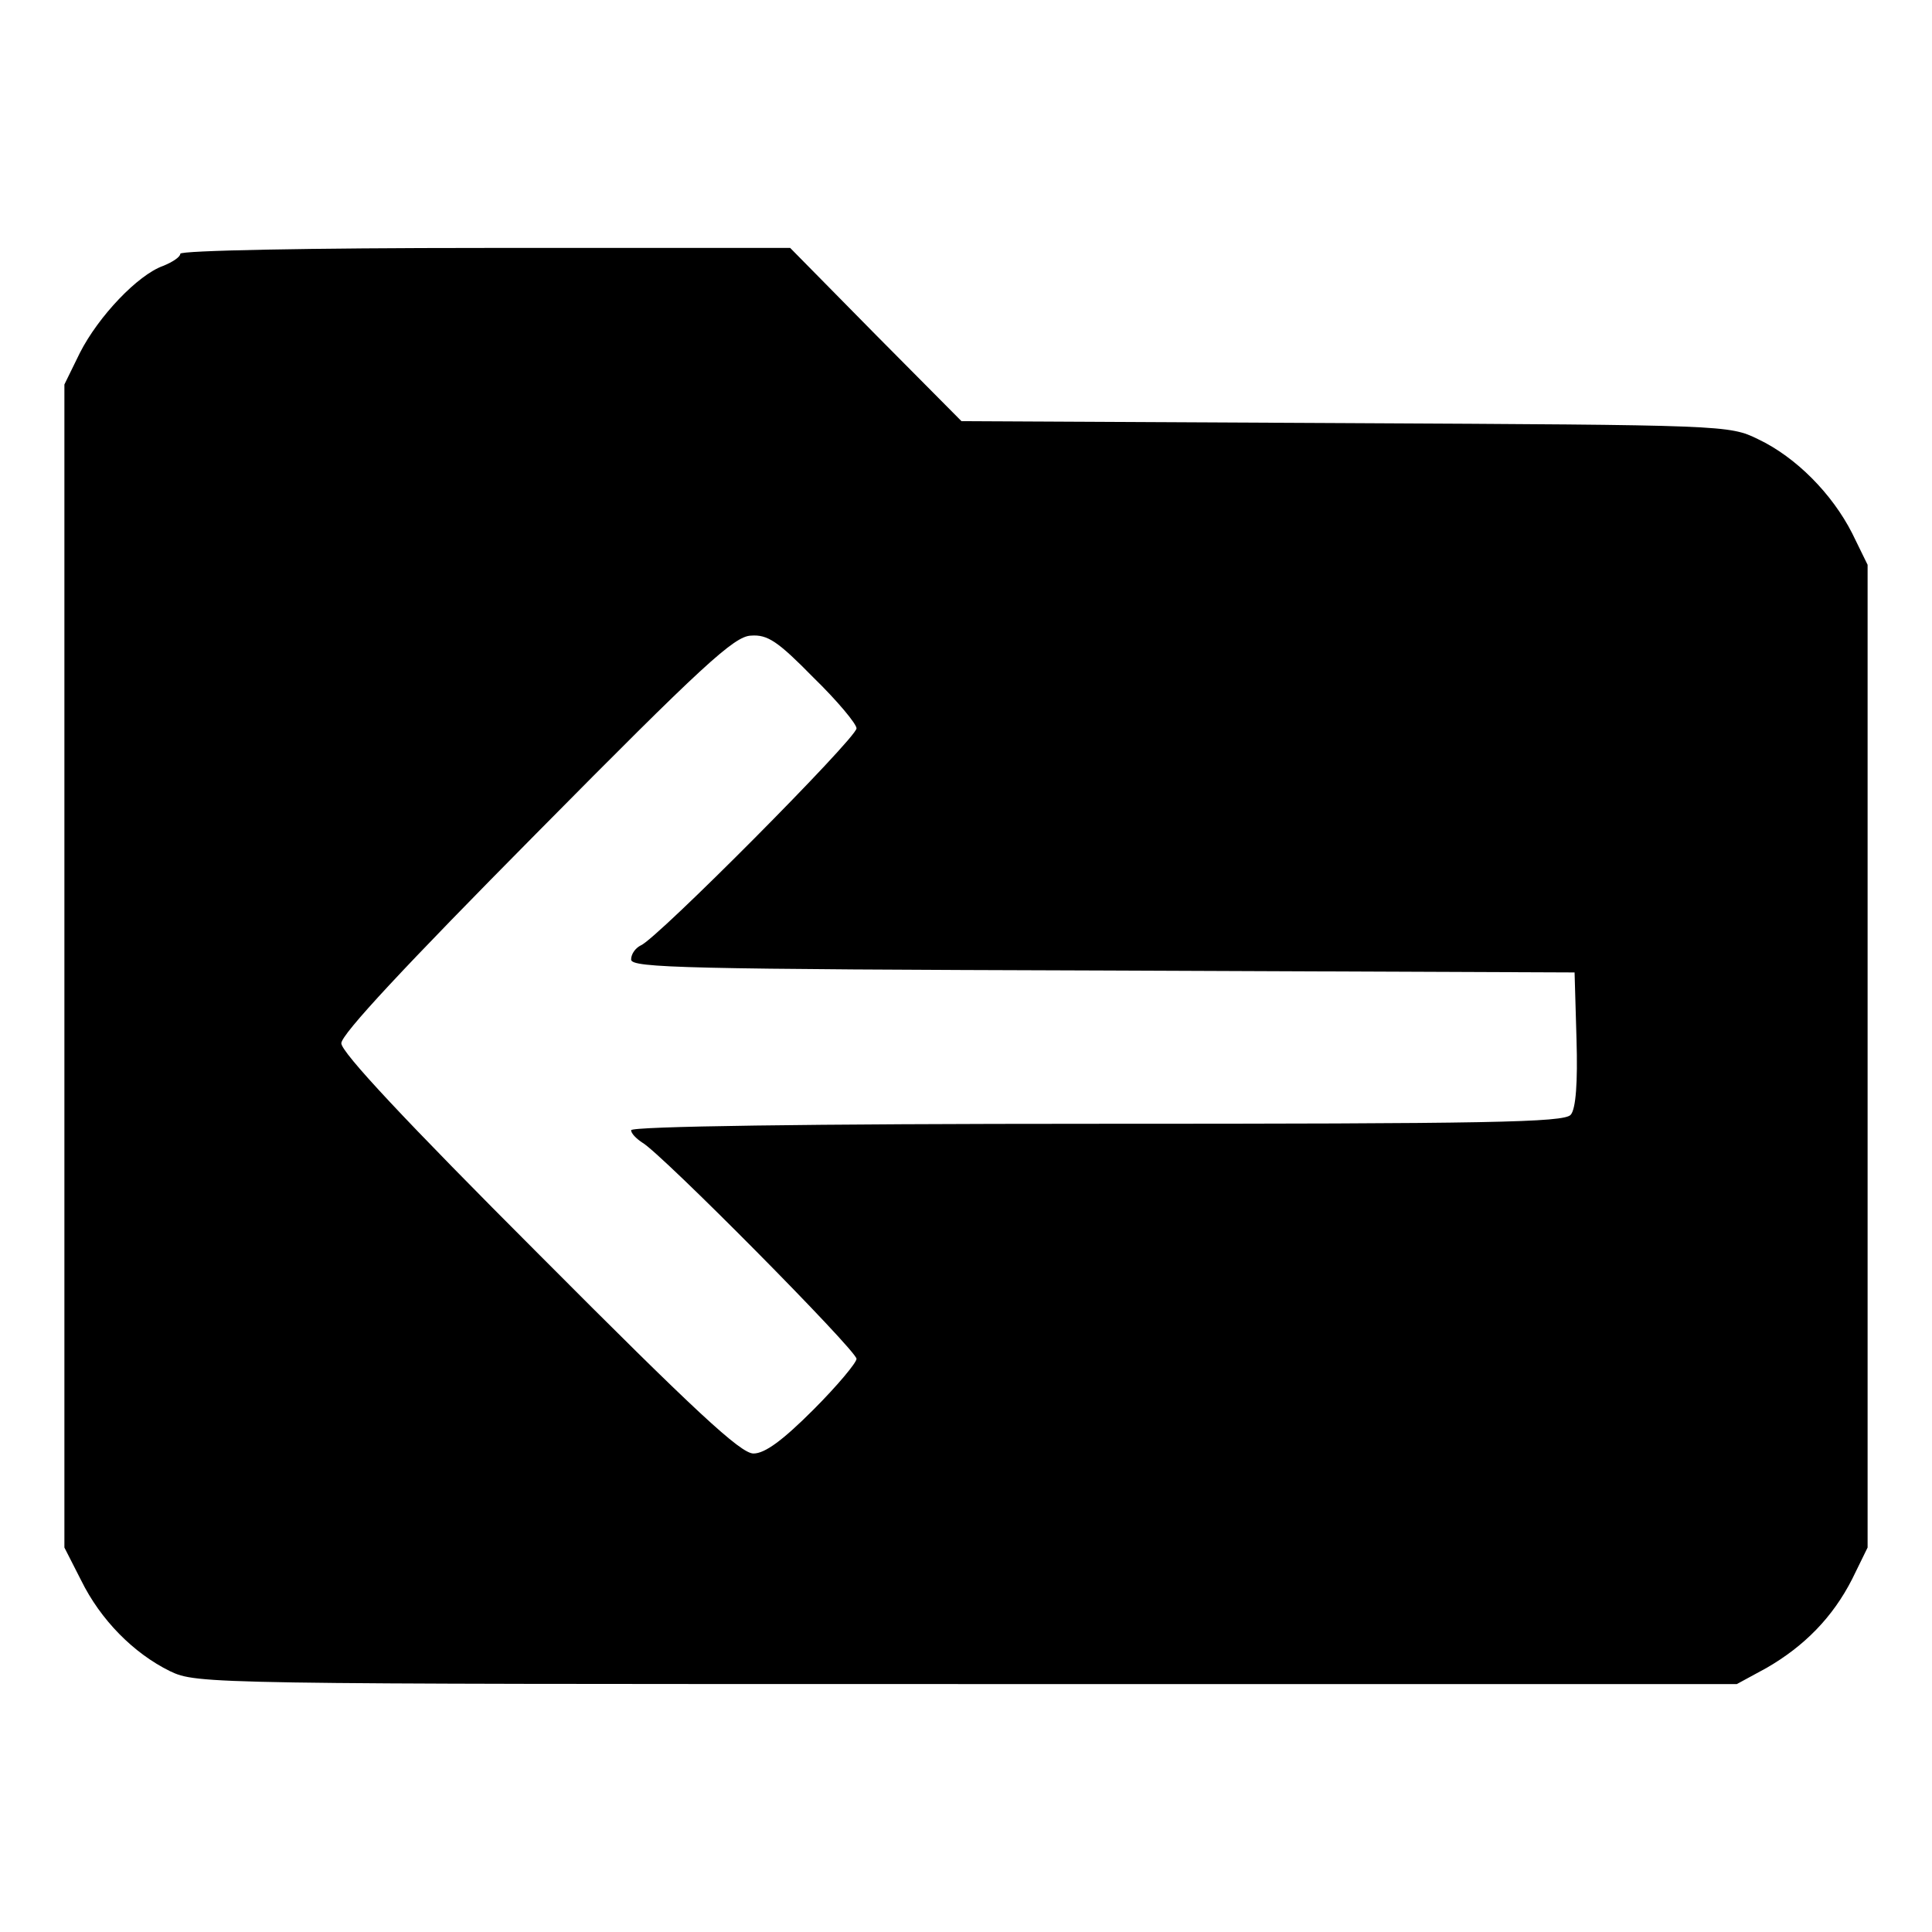
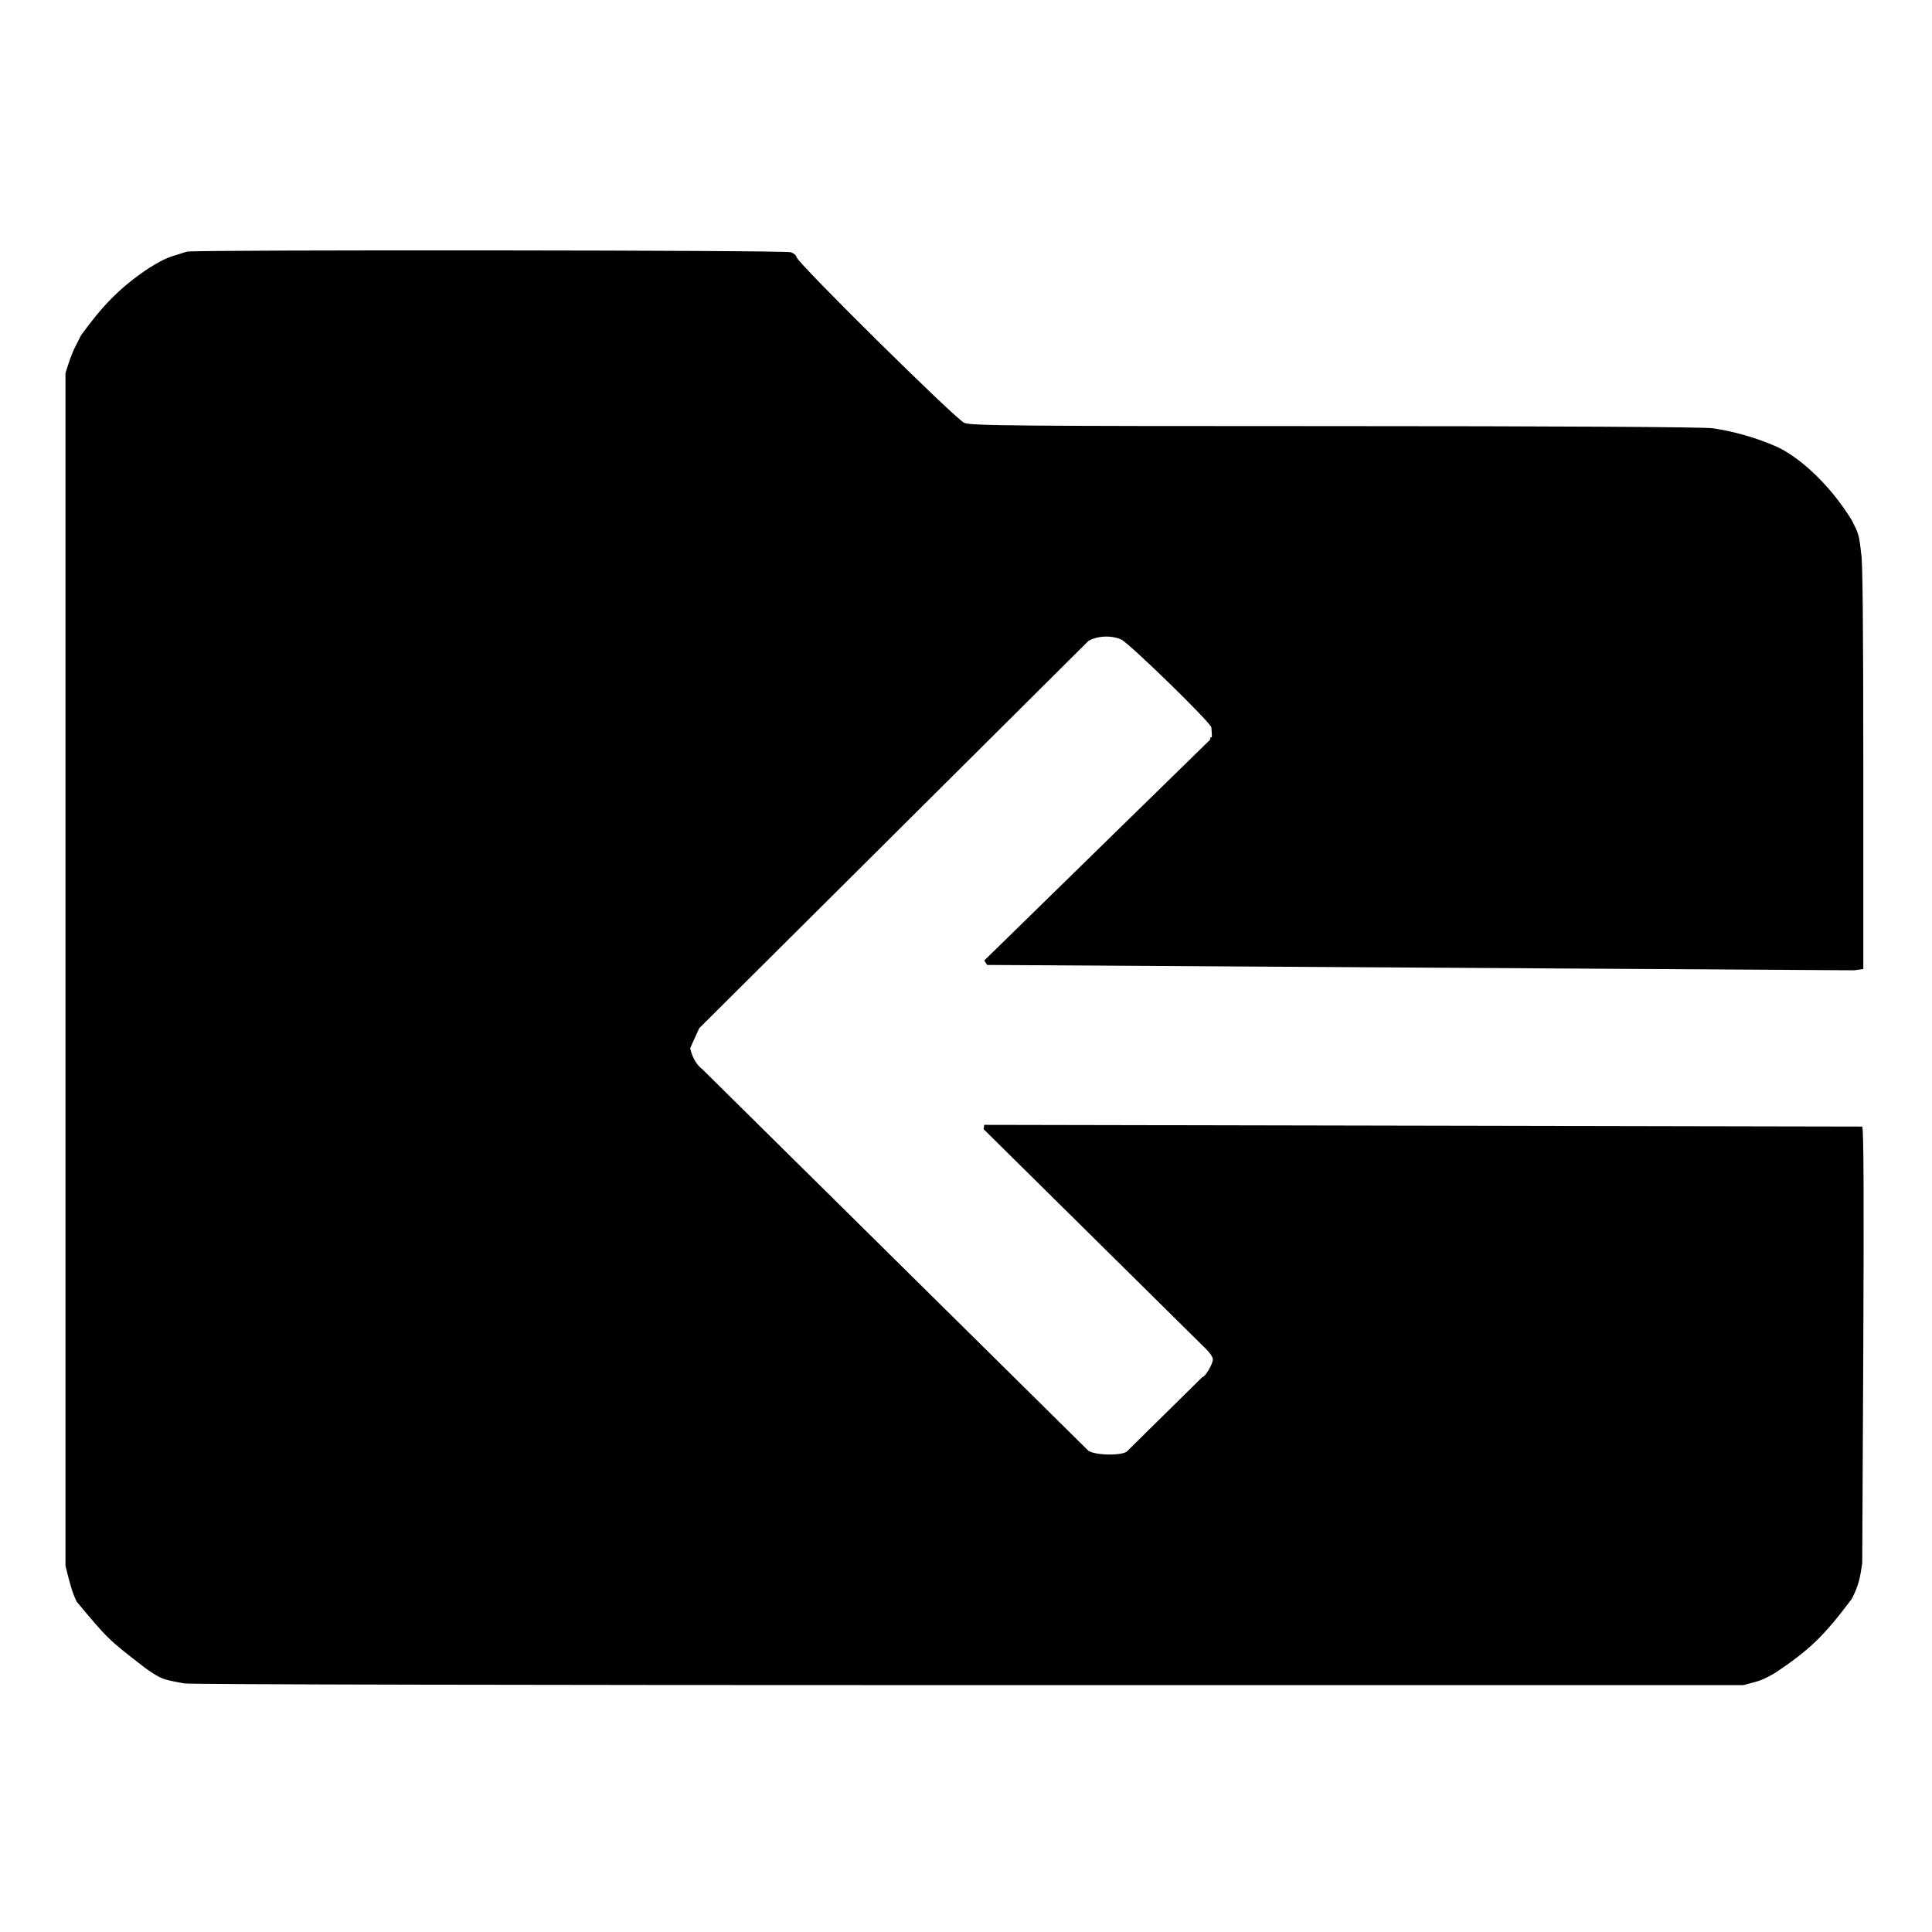
- <svg xmlns="http://www.w3.org/2000/svg" version="1.0" width="22pt" height="22pt" viewBox="0 0 300 241">
-   <g transform="translate(0,241) scale(0.1,-0.1)" fill="#000000" stroke="none">
-     <path d="M280 2311 c0 -5 -12 -13 -27 -19 -39 -14 -100 -78 -129 -135 l-24 -49 0 -903 0 -903 26 -51 c30 -61 81 -113 138 -141 42 -20 57 -20 1238 -20 l1195 0 46 25 c59 34 103 79 133 138 l24 49 0 763 0 763 -24 49 c-31 61 -87 118 -146 146 -45 22 -50 22 -641 25 l-596 3 -133 134 -133 135 -474 0 c-274 0 -473 -4 -473 -9z m983 -658 c37 -36 67 -72 67 -79 0 -15 -311 -328 -335 -337 -8 -4 -15 -13 -15 -22 0 -13 84 -15 733 -17 l732 -3 3 -104 c2 -67 -1 -108 -9 -117 -10 -12 -128 -14 -735 -14 -451 0 -724 -4 -724 -10 0 -5 8 -13 17 -19 28 -15 333 -323 333 -336 0 -6 -30 -42 -67 -79 -47 -47 -75 -68 -93 -68 -20 0 -91 66 -332 308 -209 209 -308 315 -308 329 0 14 99 120 303 326 258 261 307 306 333 307 26 2 42 -9 97 -65z" />
+ <svg xmlns="http://www.w3.org/2000/svg" version="1.0" width="22pt" height="22pt" viewBox="0 0 900 723" preserveAspectRatio="xMidYMid meet" id="svg2">
+   <g transform="translate(0,723) scale(0.1,-0.1)" fill="#000000" stroke="none" id="g6">
+     <path d="M 871,6943 C 777.939,6913.58 775.442,6915.724 696.307,6867.788 553.095,6773.73 468.847,6679.164 377.682,6553.164 346.642,6489.424 340.48,6490.82 305,6377 l 0,-2778 0,-2778 C 327.4,730.967 335.396,699.983 357.047,654.047 501.352,481.502 499.928,480.793 679.883,342.212 753.089,292.164 753.703,292.318 858,273 c 15,-5 1655,-8 3645,-8 l 3618,0 c 75.683,20.836 77.519,16.405 149.588,57.788 155.529,104.376 223.036,166.989 355.471,343.577 33.882,67.154 38.167,96.063 48.942,166.635 l 5,1010 c 3,666 2,1015 -5,1024 l -4090,8 -3,-20 1034,-1022 c 19,-18 34,-40 34,-50 0,-22 -36,-83 -49,-83 l -349,-344 c -18,-23 -148,-22 -182,1 L 3270.788,3135.106 c -22,16 -44.529,47.635 -55.847,96.788 L 3257,3325 5070,5129 c 41,24 105,28 153,7 35,-15 409,-379 420,-409 6.352,-80.352 -1.604,-24.969 -6.978,-58.978 L 4585.037,3640.566 4598.423,3619.894 8638,3595 l 42,6 0,954 c 0,633 -3,963 -10,981 -9.569,90.419 -12.798,94.253 -42.942,154.317 -109.011,178.223 -255.847,302.212 -353.847,345.212 -93.884,41.014 -195.356,69.658 -294.212,84.471 -45,6 -745,10 -1762,10 -1501,0 -1692,2 -1725,15 -40,17 -782,750 -782,773 0,7 -12,17 -26,22 -24,10 -2737,12 -2813,3 z" />
  </g>
</svg>
